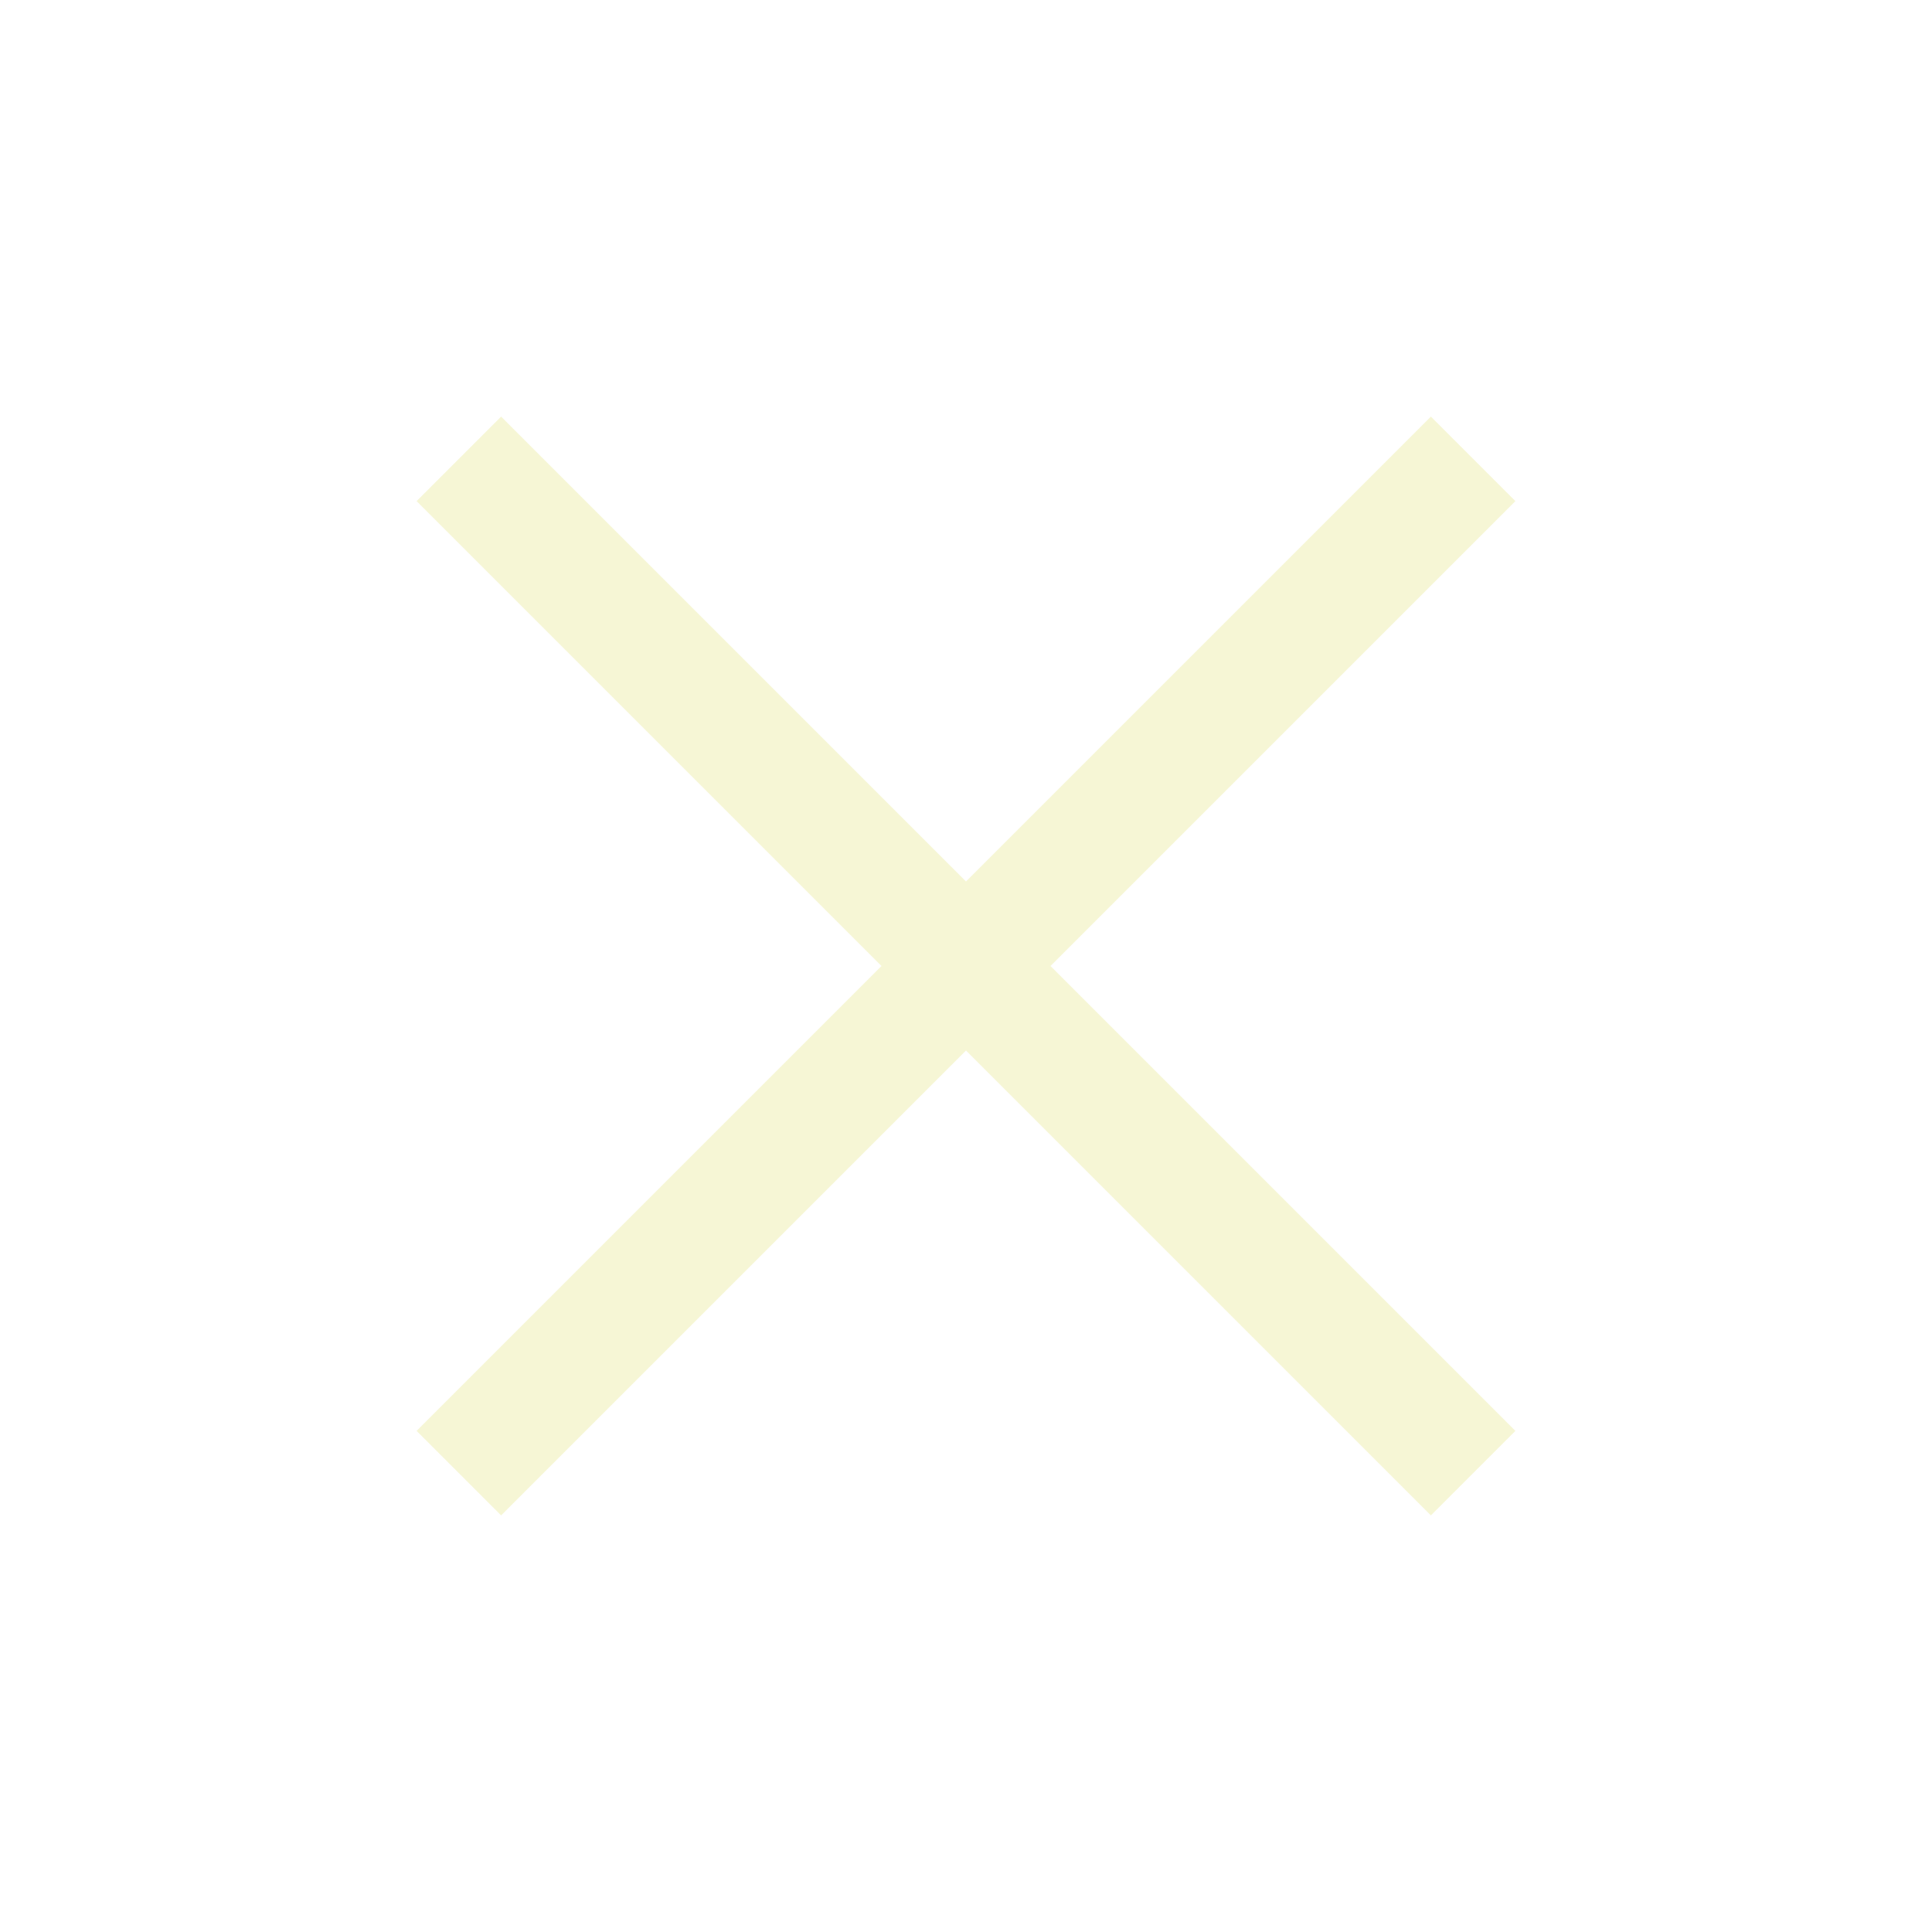
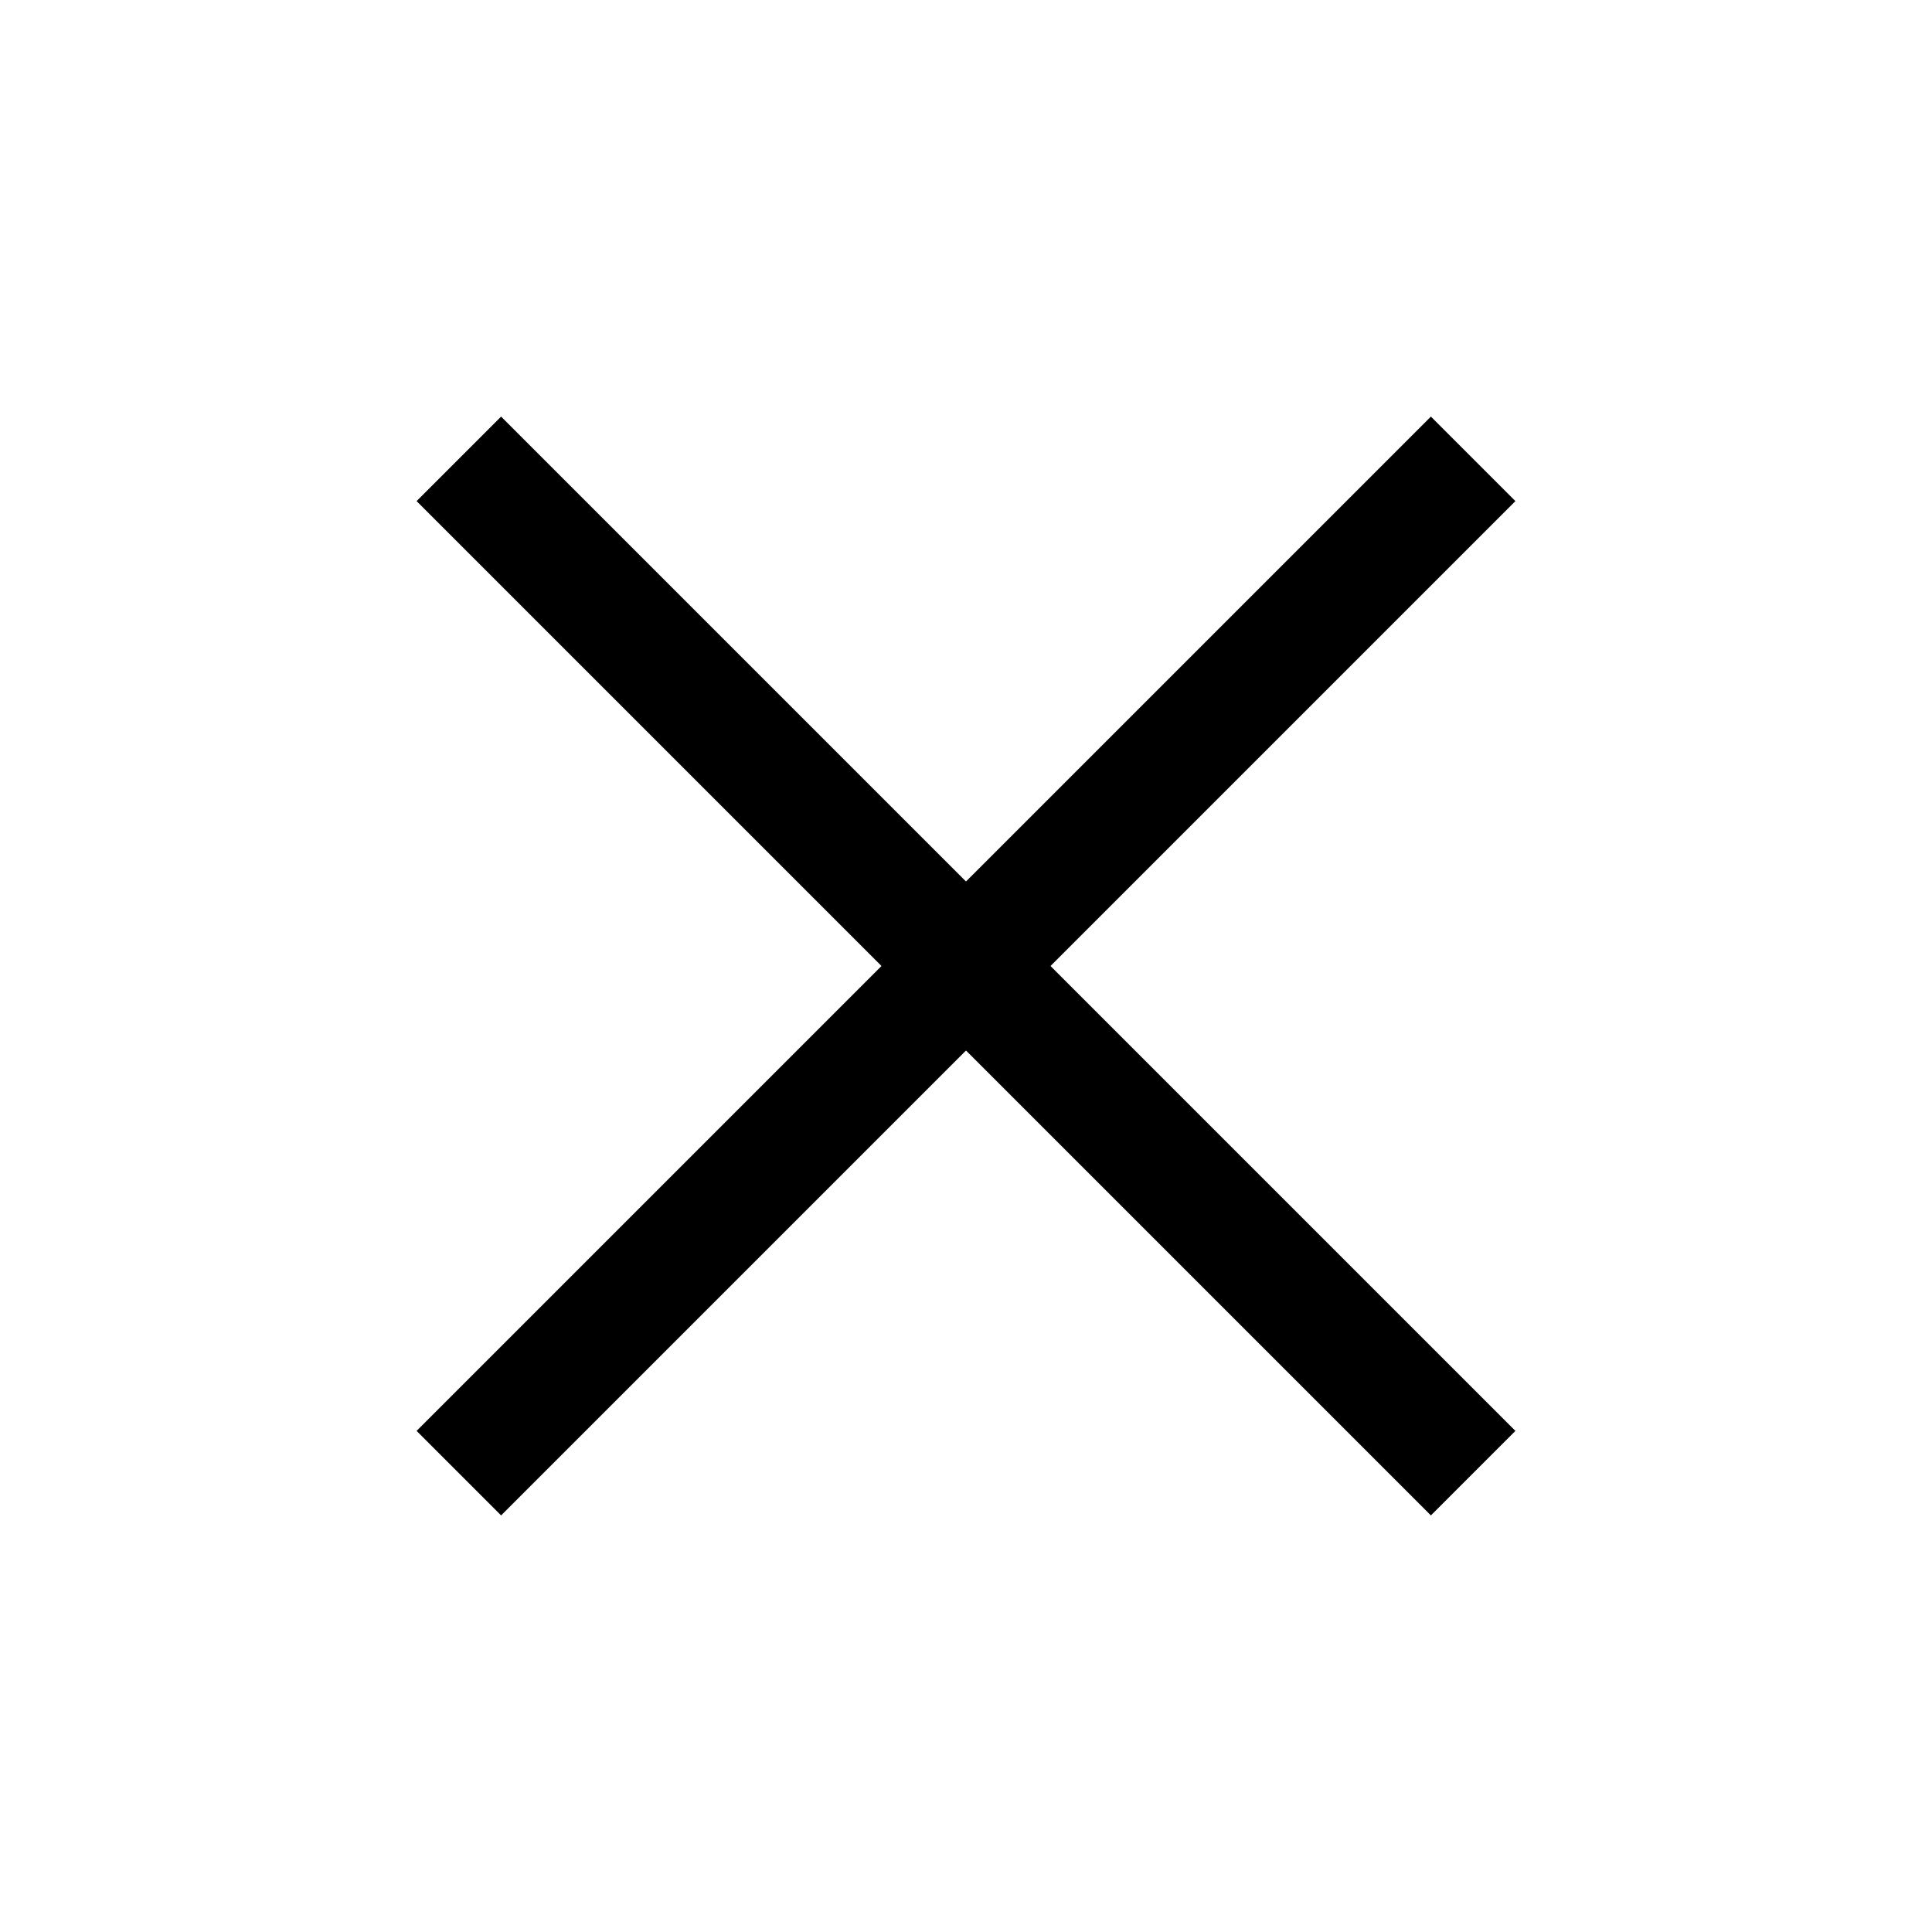
- <svg xmlns="http://www.w3.org/2000/svg" height="48" width="48" fill="hsl(60,64%,90%)">
+ <svg xmlns="http://www.w3.org/2000/svg" height="48" width="48" fill="#000">
  <path d="m12.45 37.65-2.1-2.1L21.9 24 10.35 12.45l2.1-2.1L24 21.9l11.55-11.55 2.1 2.1L26.1 24l11.55 11.55-2.1 2.1L24 26.1Z" />
</svg>
